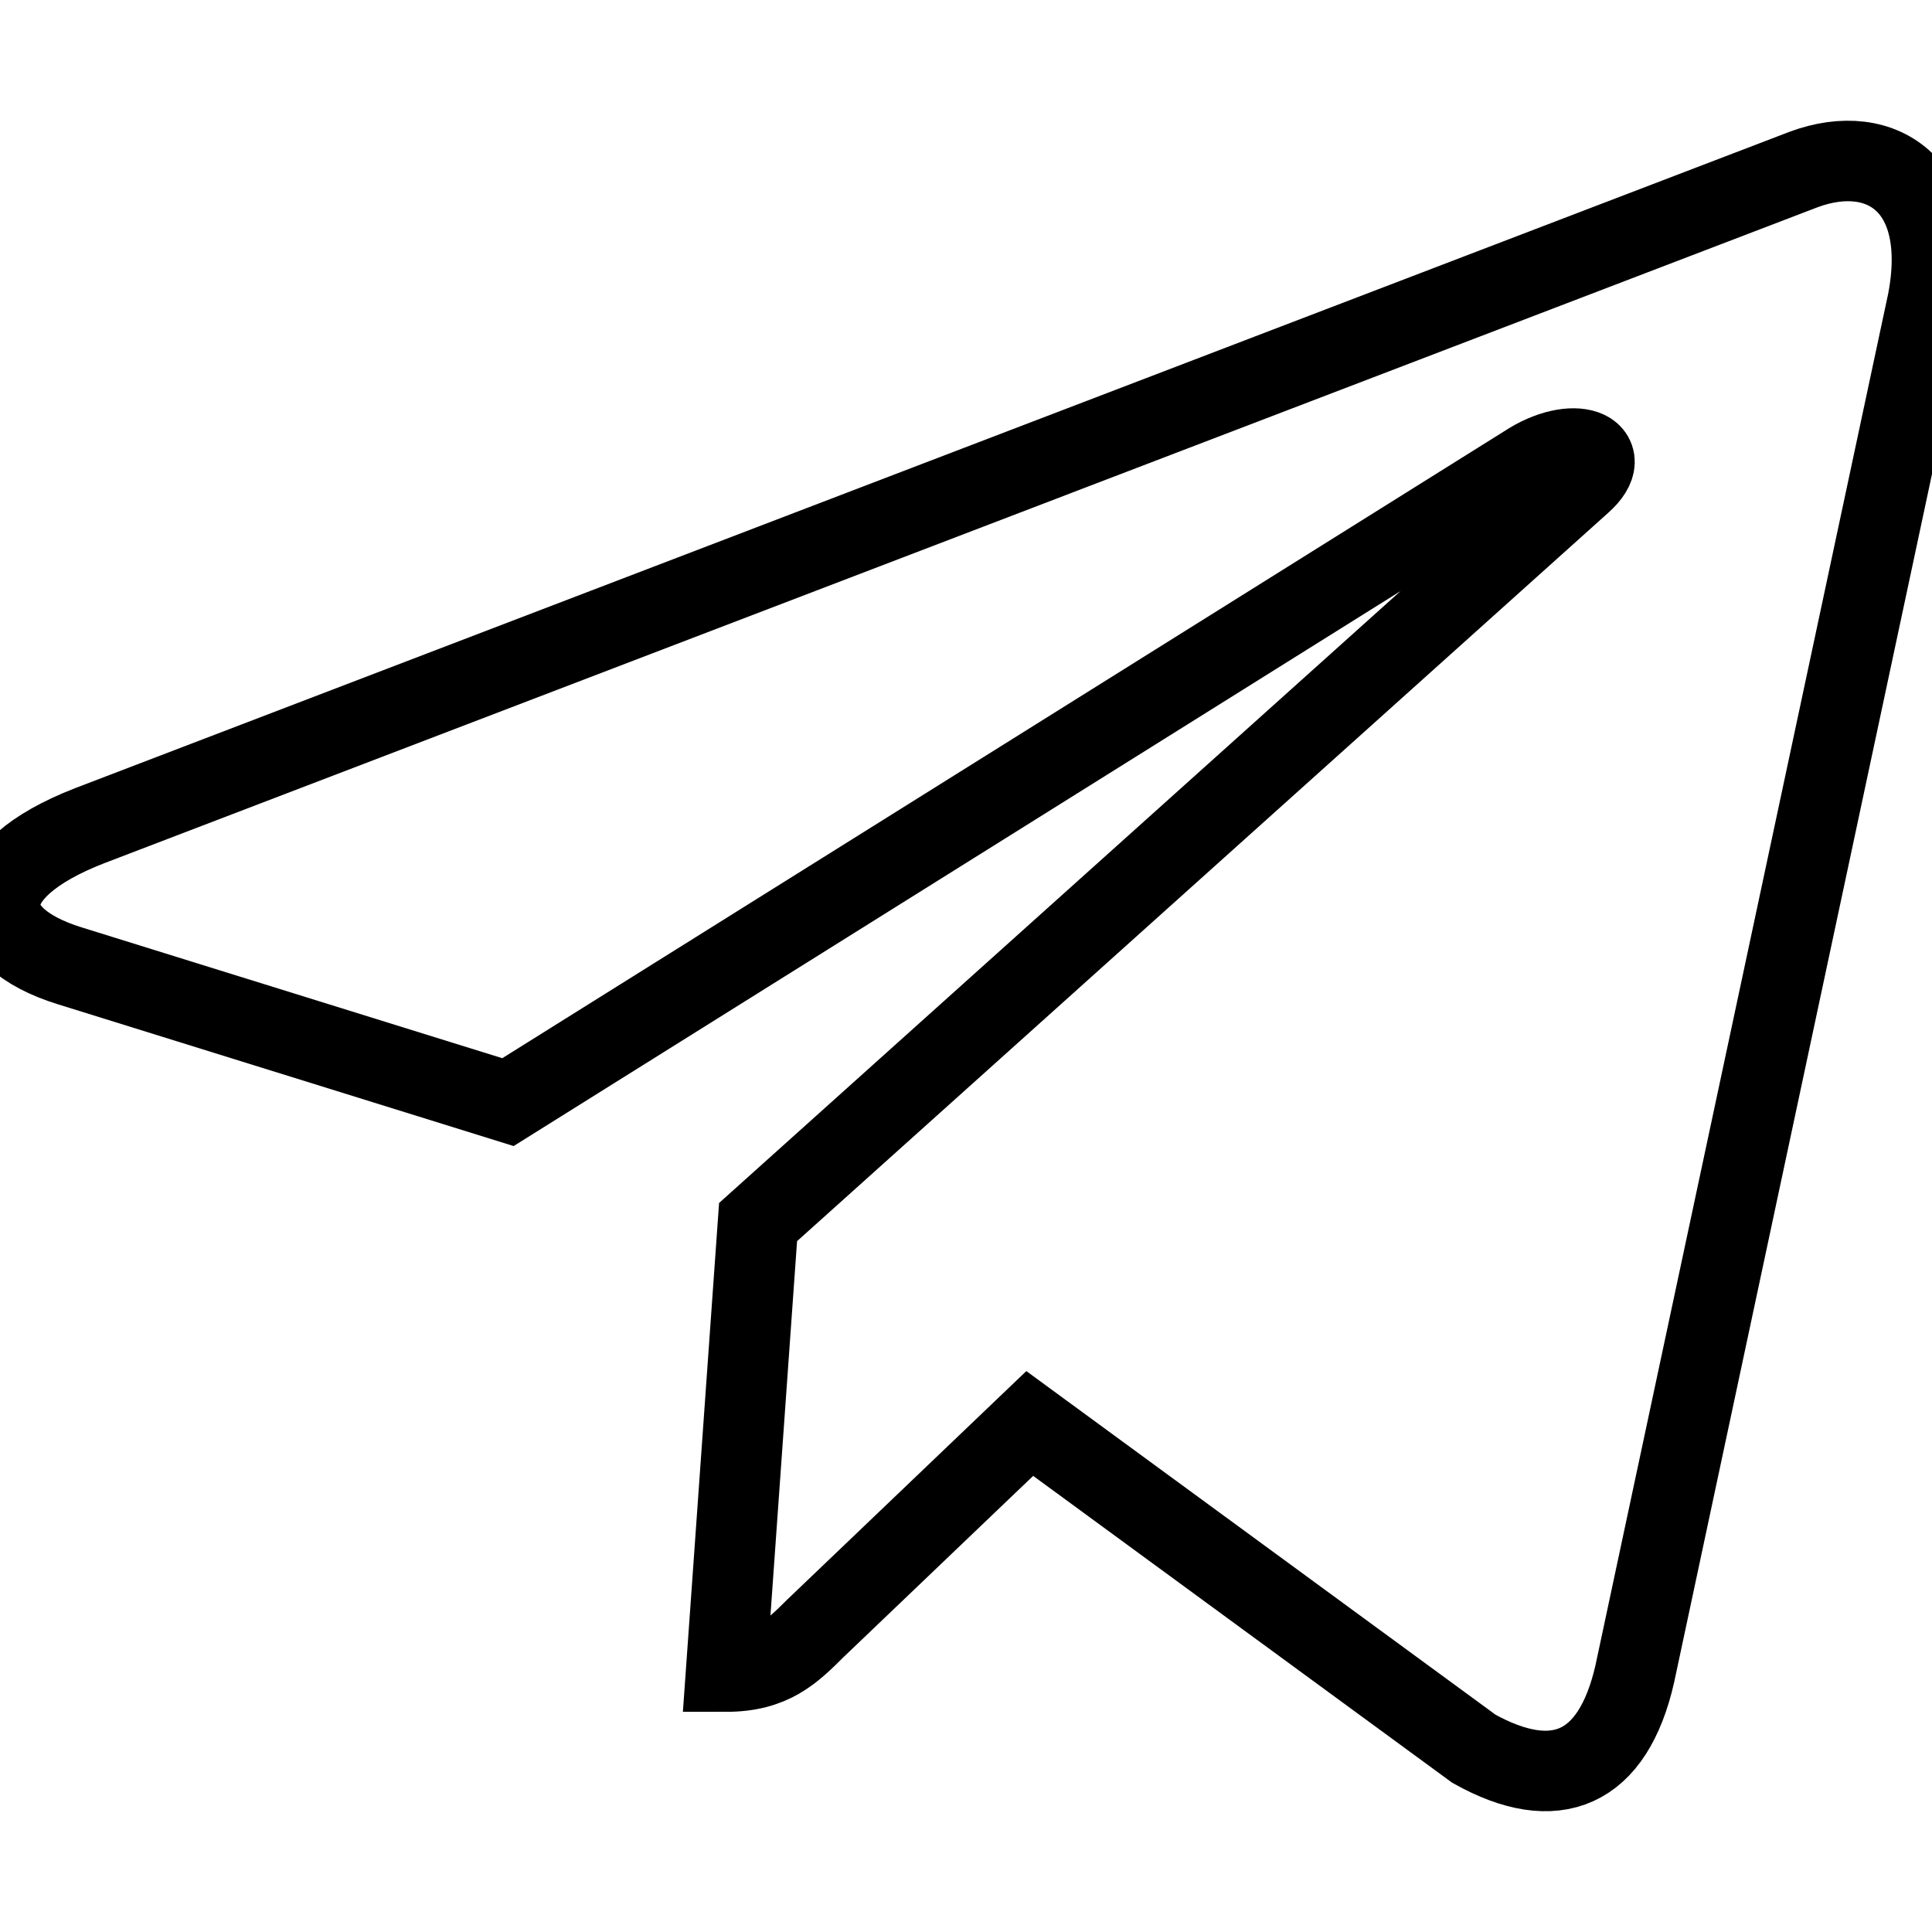
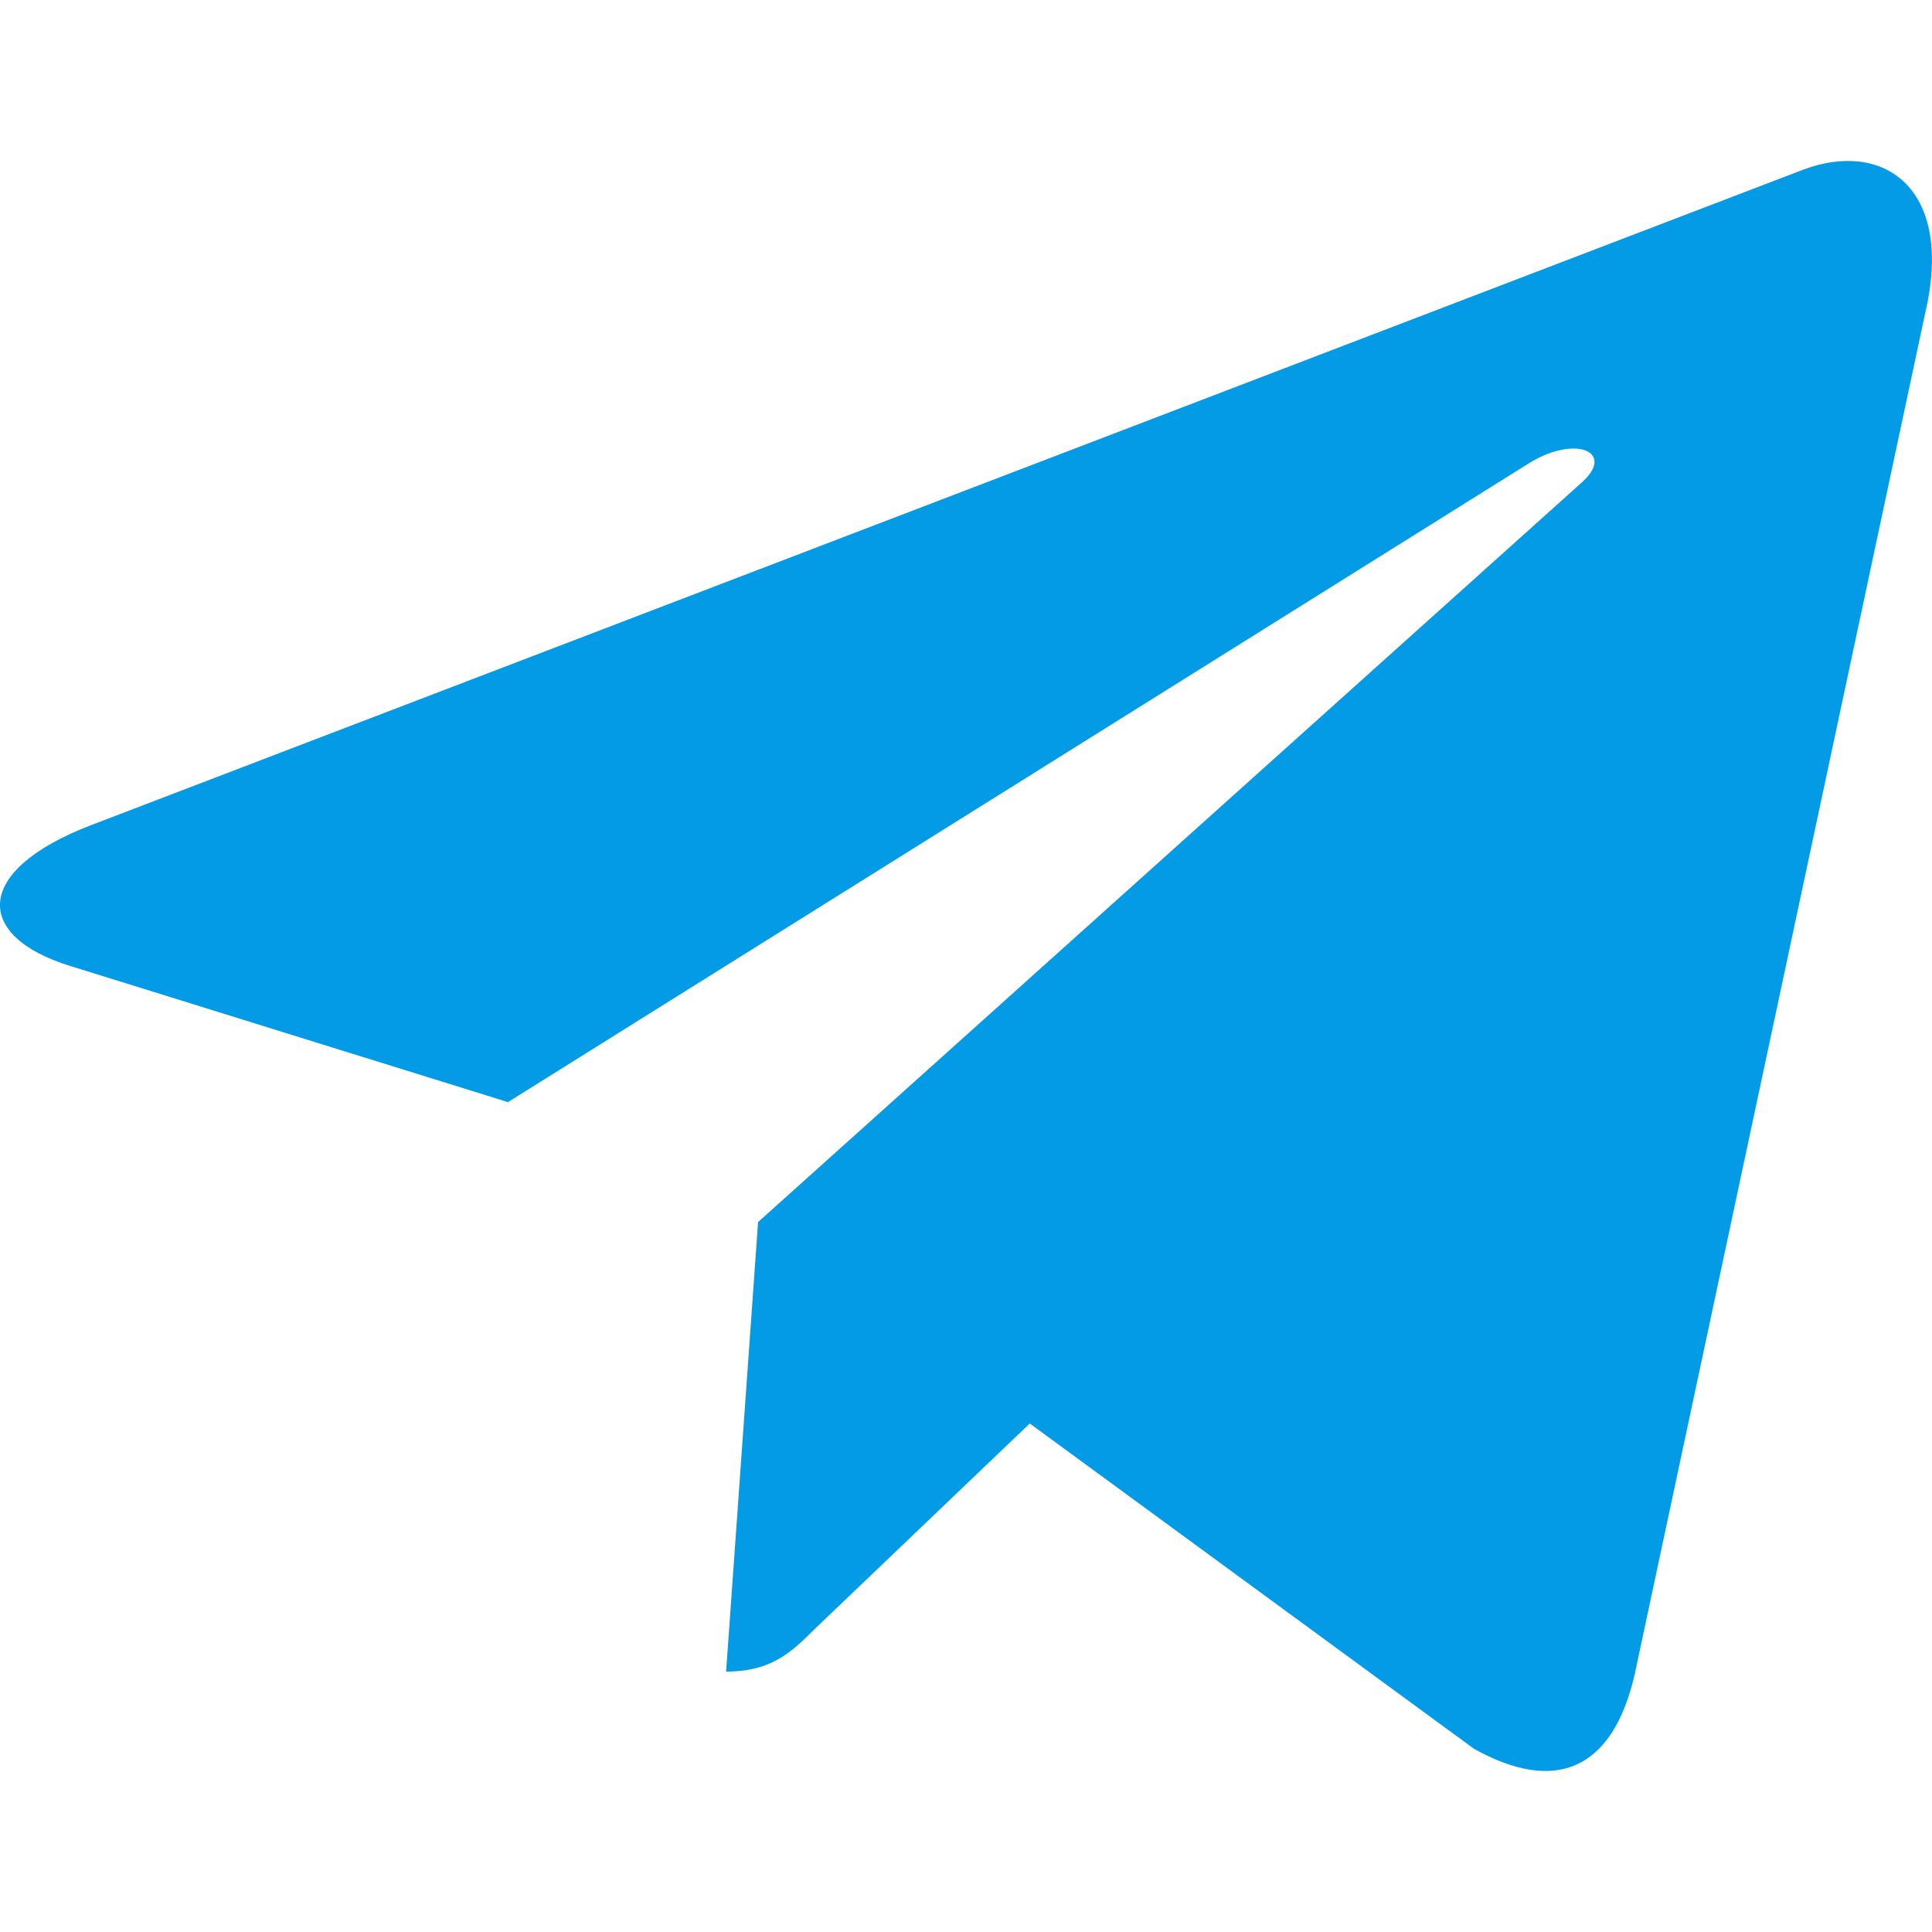
- <svg xmlns="http://www.w3.org/2000/svg" id="Bold" enable-background="new 0 0 24 24" height="512" viewBox="0 0 24 24" width="512">
-   <path style="fill: none; stroke: #000" d="m9.417 15.181-.397 5.584c.568 0 .814-.244 1.109-.537l2.663-2.545 5.518 4.041c1.012.564 1.725.267 1.998-.931l3.622-16.972.001-.001c.321-1.496-.541-2.081-1.527-1.714l-21.29 8.151c-1.453.564-1.431 1.374-.247 1.741l5.443 1.693 12.643-7.911c.595-.394 1.136-.176.691.218z" />
+ <svg xmlns="http://www.w3.org/2000/svg" enable-background="new 0 0 24 24" height="512" viewBox="0 0 24 24" width="512">
+   <path d="m9.417 15.181-.397 5.584c.568 0 .814-.244 1.109-.537l2.663-2.545 5.518 4.041c1.012.564 1.725.267 1.998-.931l3.622-16.972.001-.001c.321-1.496-.541-2.081-1.527-1.714l-21.29 8.151c-1.453.564-1.431 1.374-.247 1.741l5.443 1.693 12.643-7.911c.595-.394 1.136-.176.691.218z" fill="#039be5" />
</svg>
